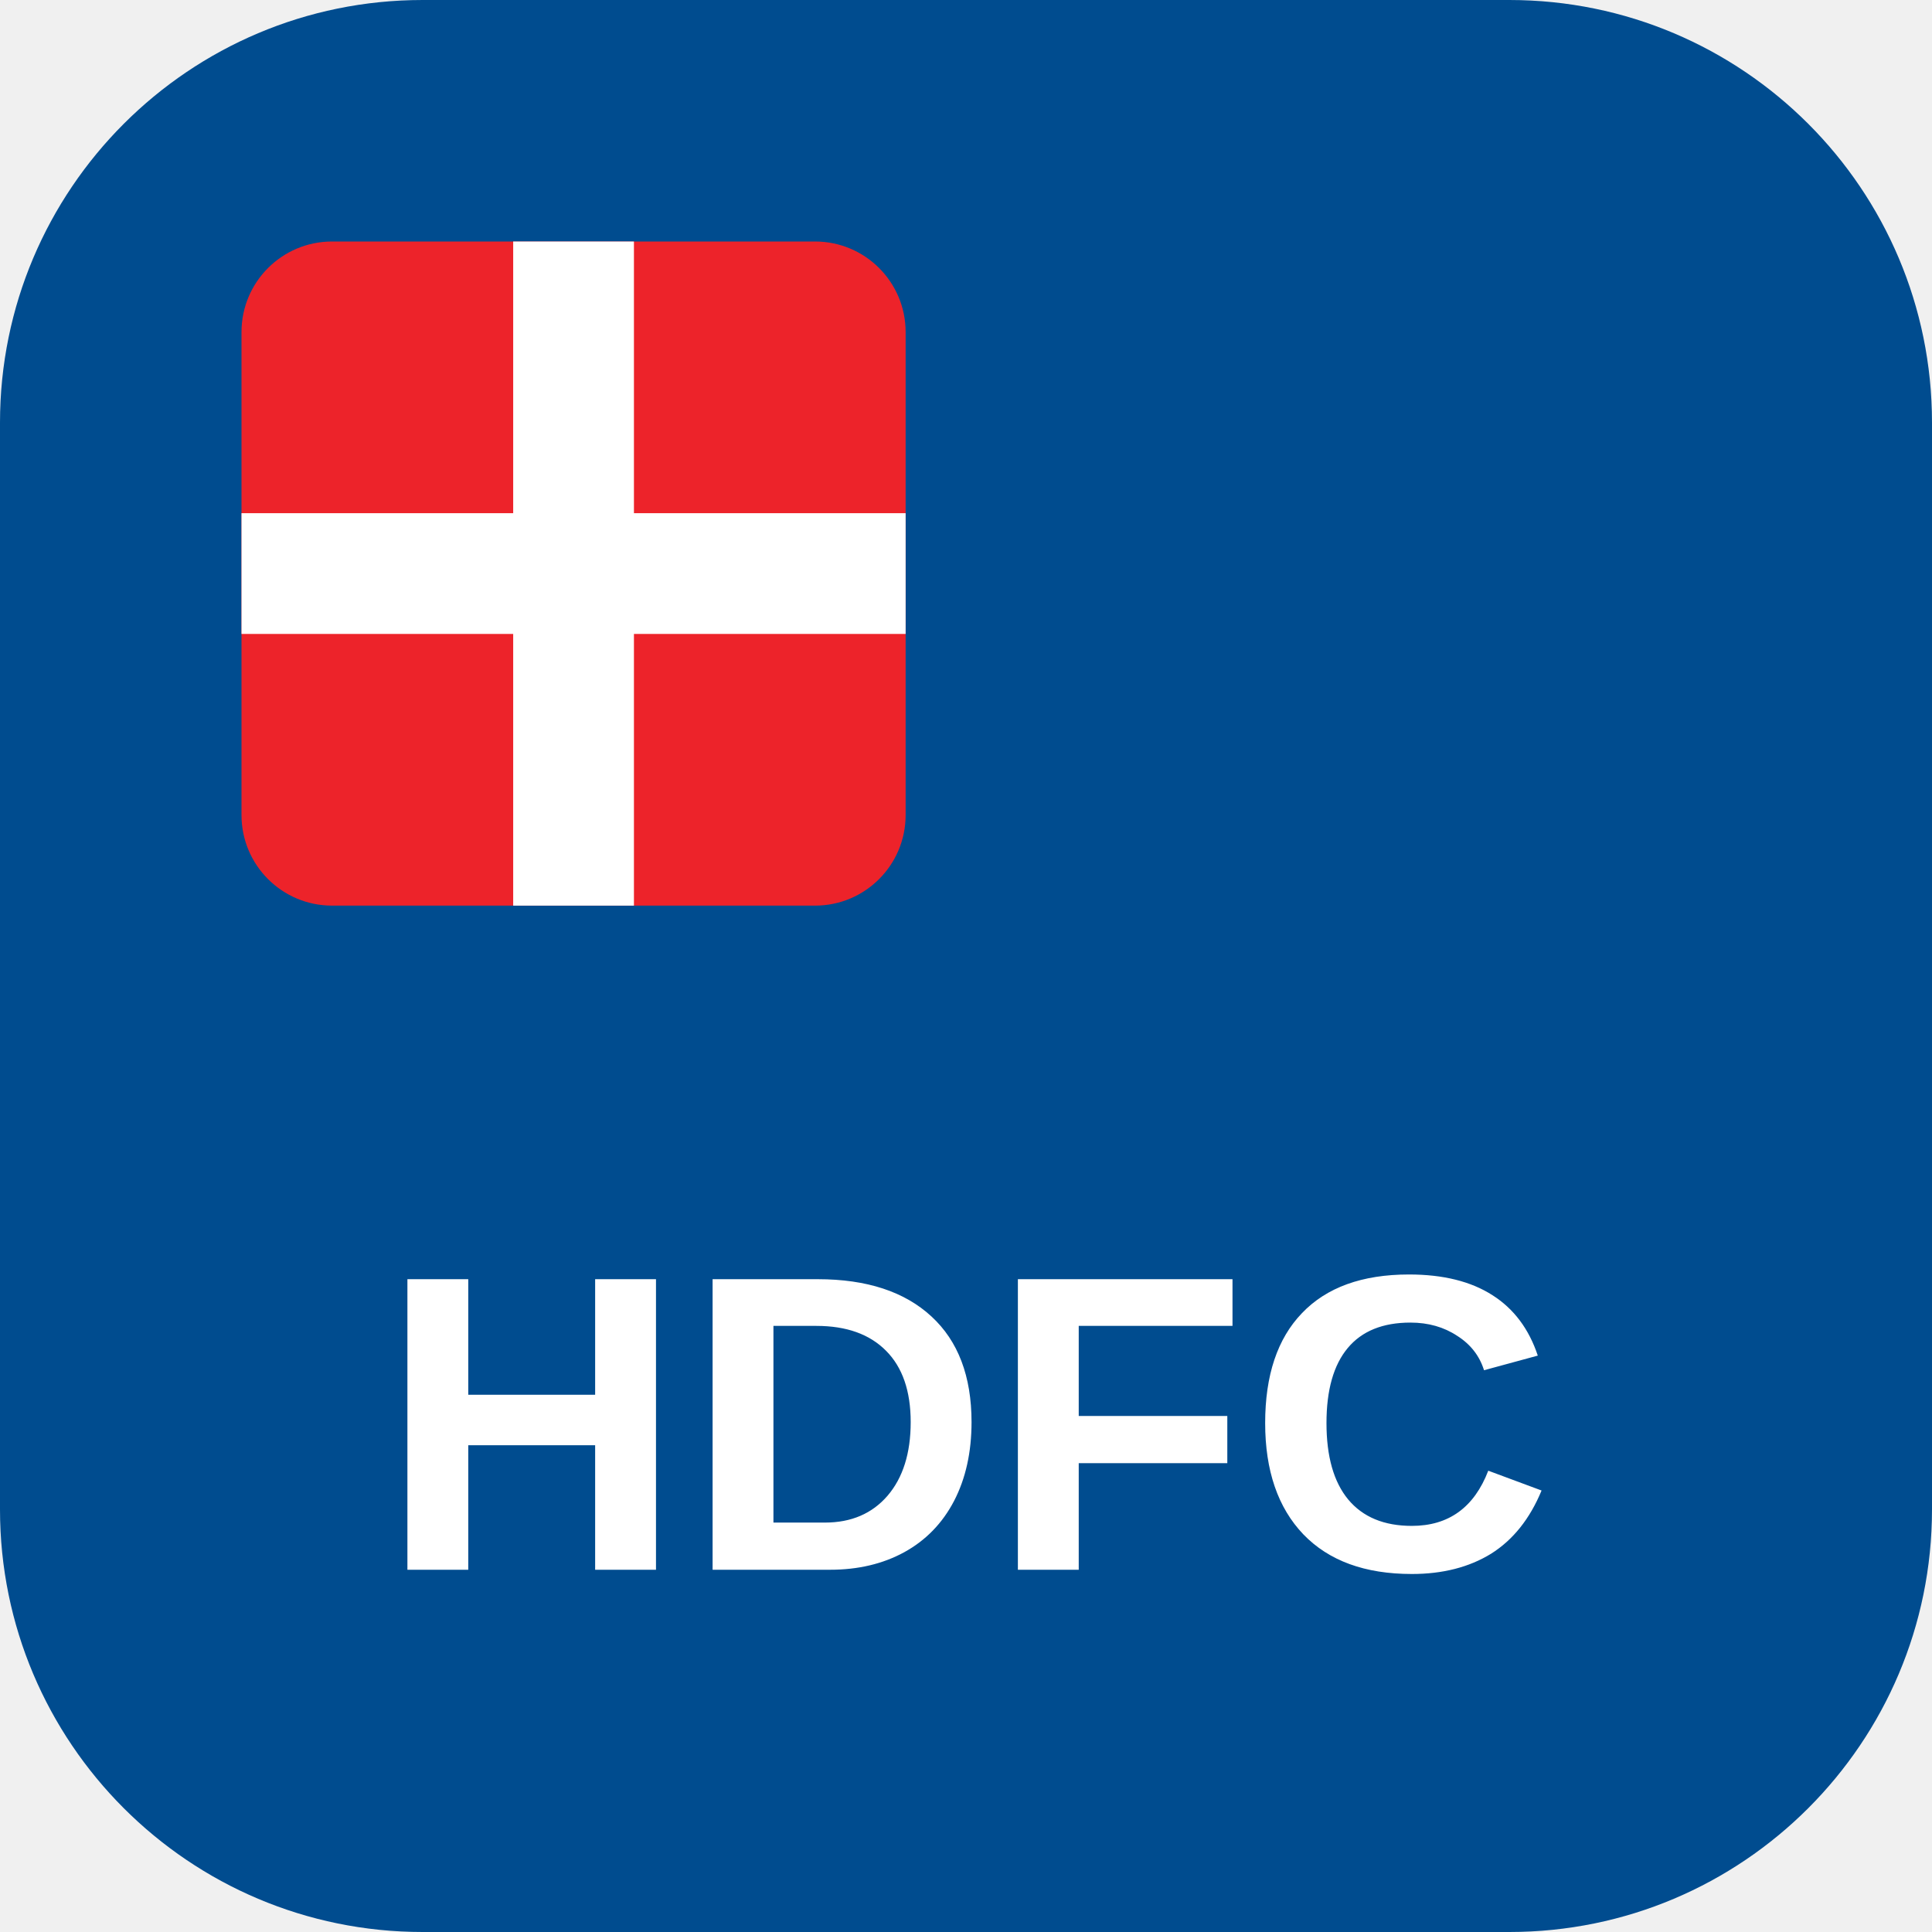
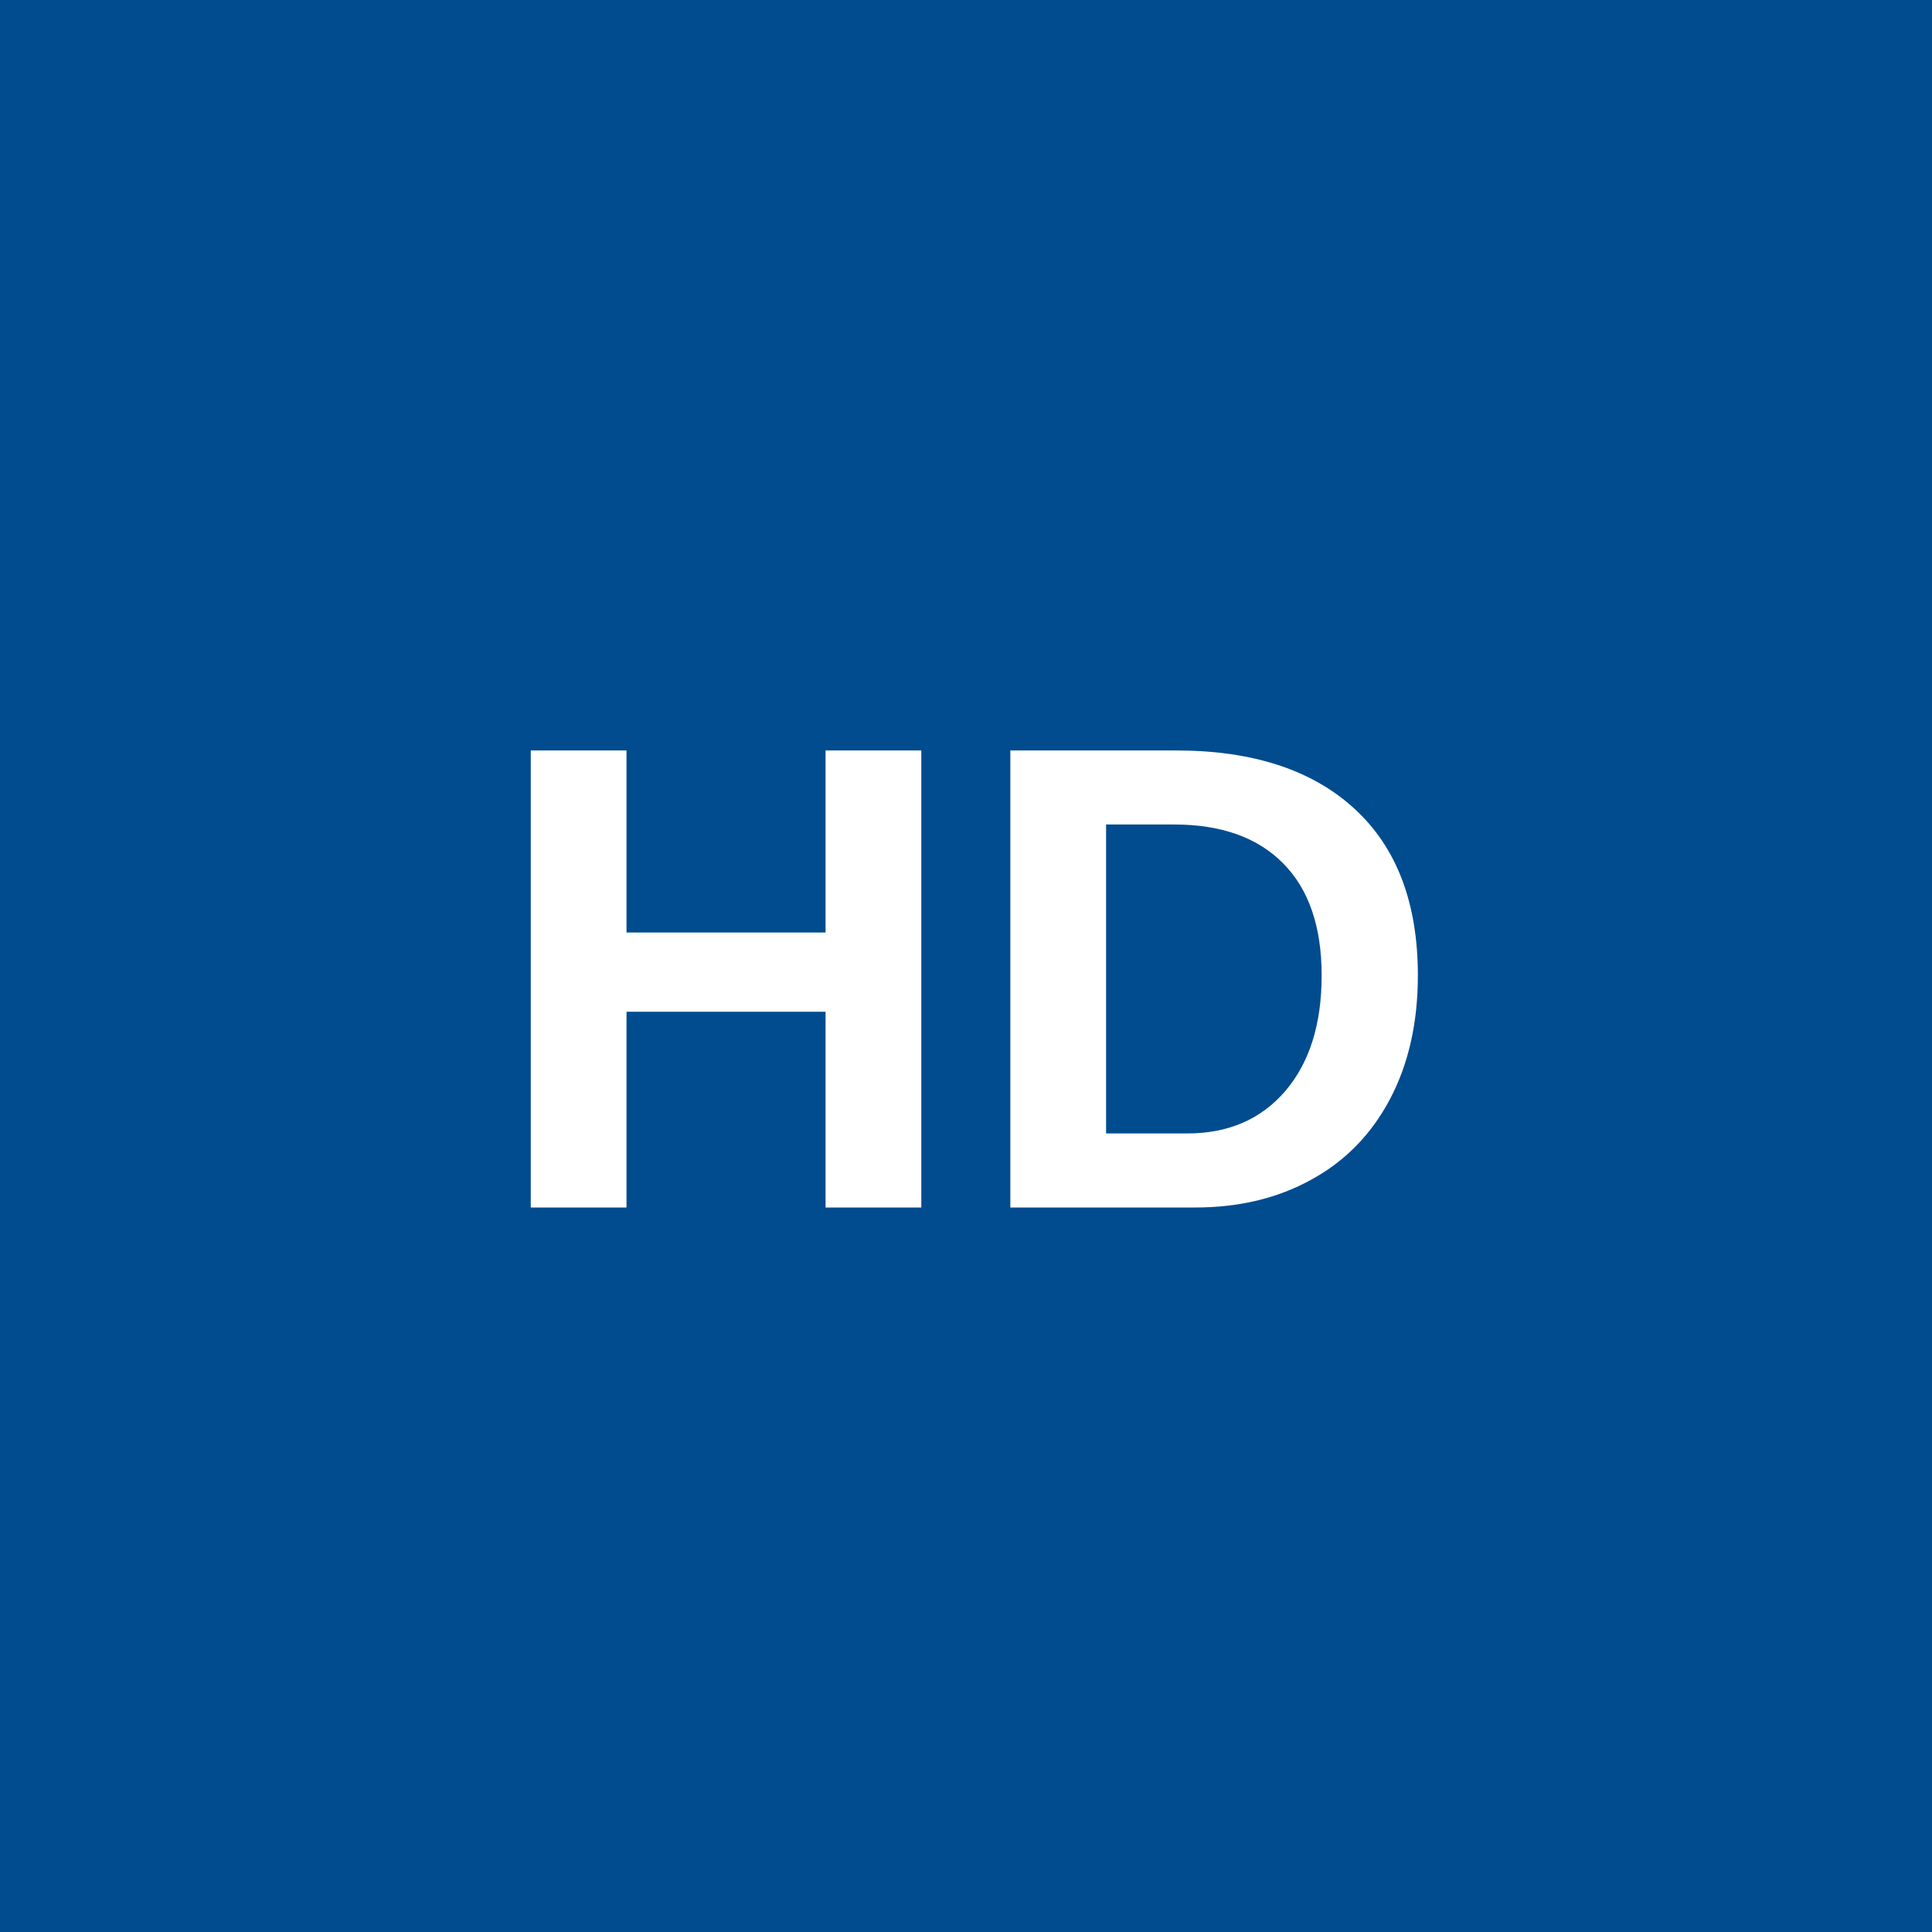
<svg xmlns="http://www.w3.org/2000/svg" viewBox="0 0 64 64" width="64" height="64">
-   <rect width="64" height="64" rx="14" fill="#004C8F" />
-   <rect x="8" y="8" width="22" height="22" rx="3" fill="#ED232A" />
-   <rect x="17" y="8" width="4" height="22" fill="#fff" />
-   <rect x="8" y="17" width="22" height="4" fill="#fff" />
-   <text x="32" y="52" text-anchor="middle" font-family="Arial, Helvetica, sans-serif" font-size="14" font-weight="700" fill="#fff">HDFC</text>
+   <rect width="64" height="64" fill="#004C8F" />
+   <text x="32" y="40" text-anchor="middle" font-family="Arial, Helvetica, sans-serif" font-size="22" font-weight="700" fill="#fff">HD</text>
</svg>
